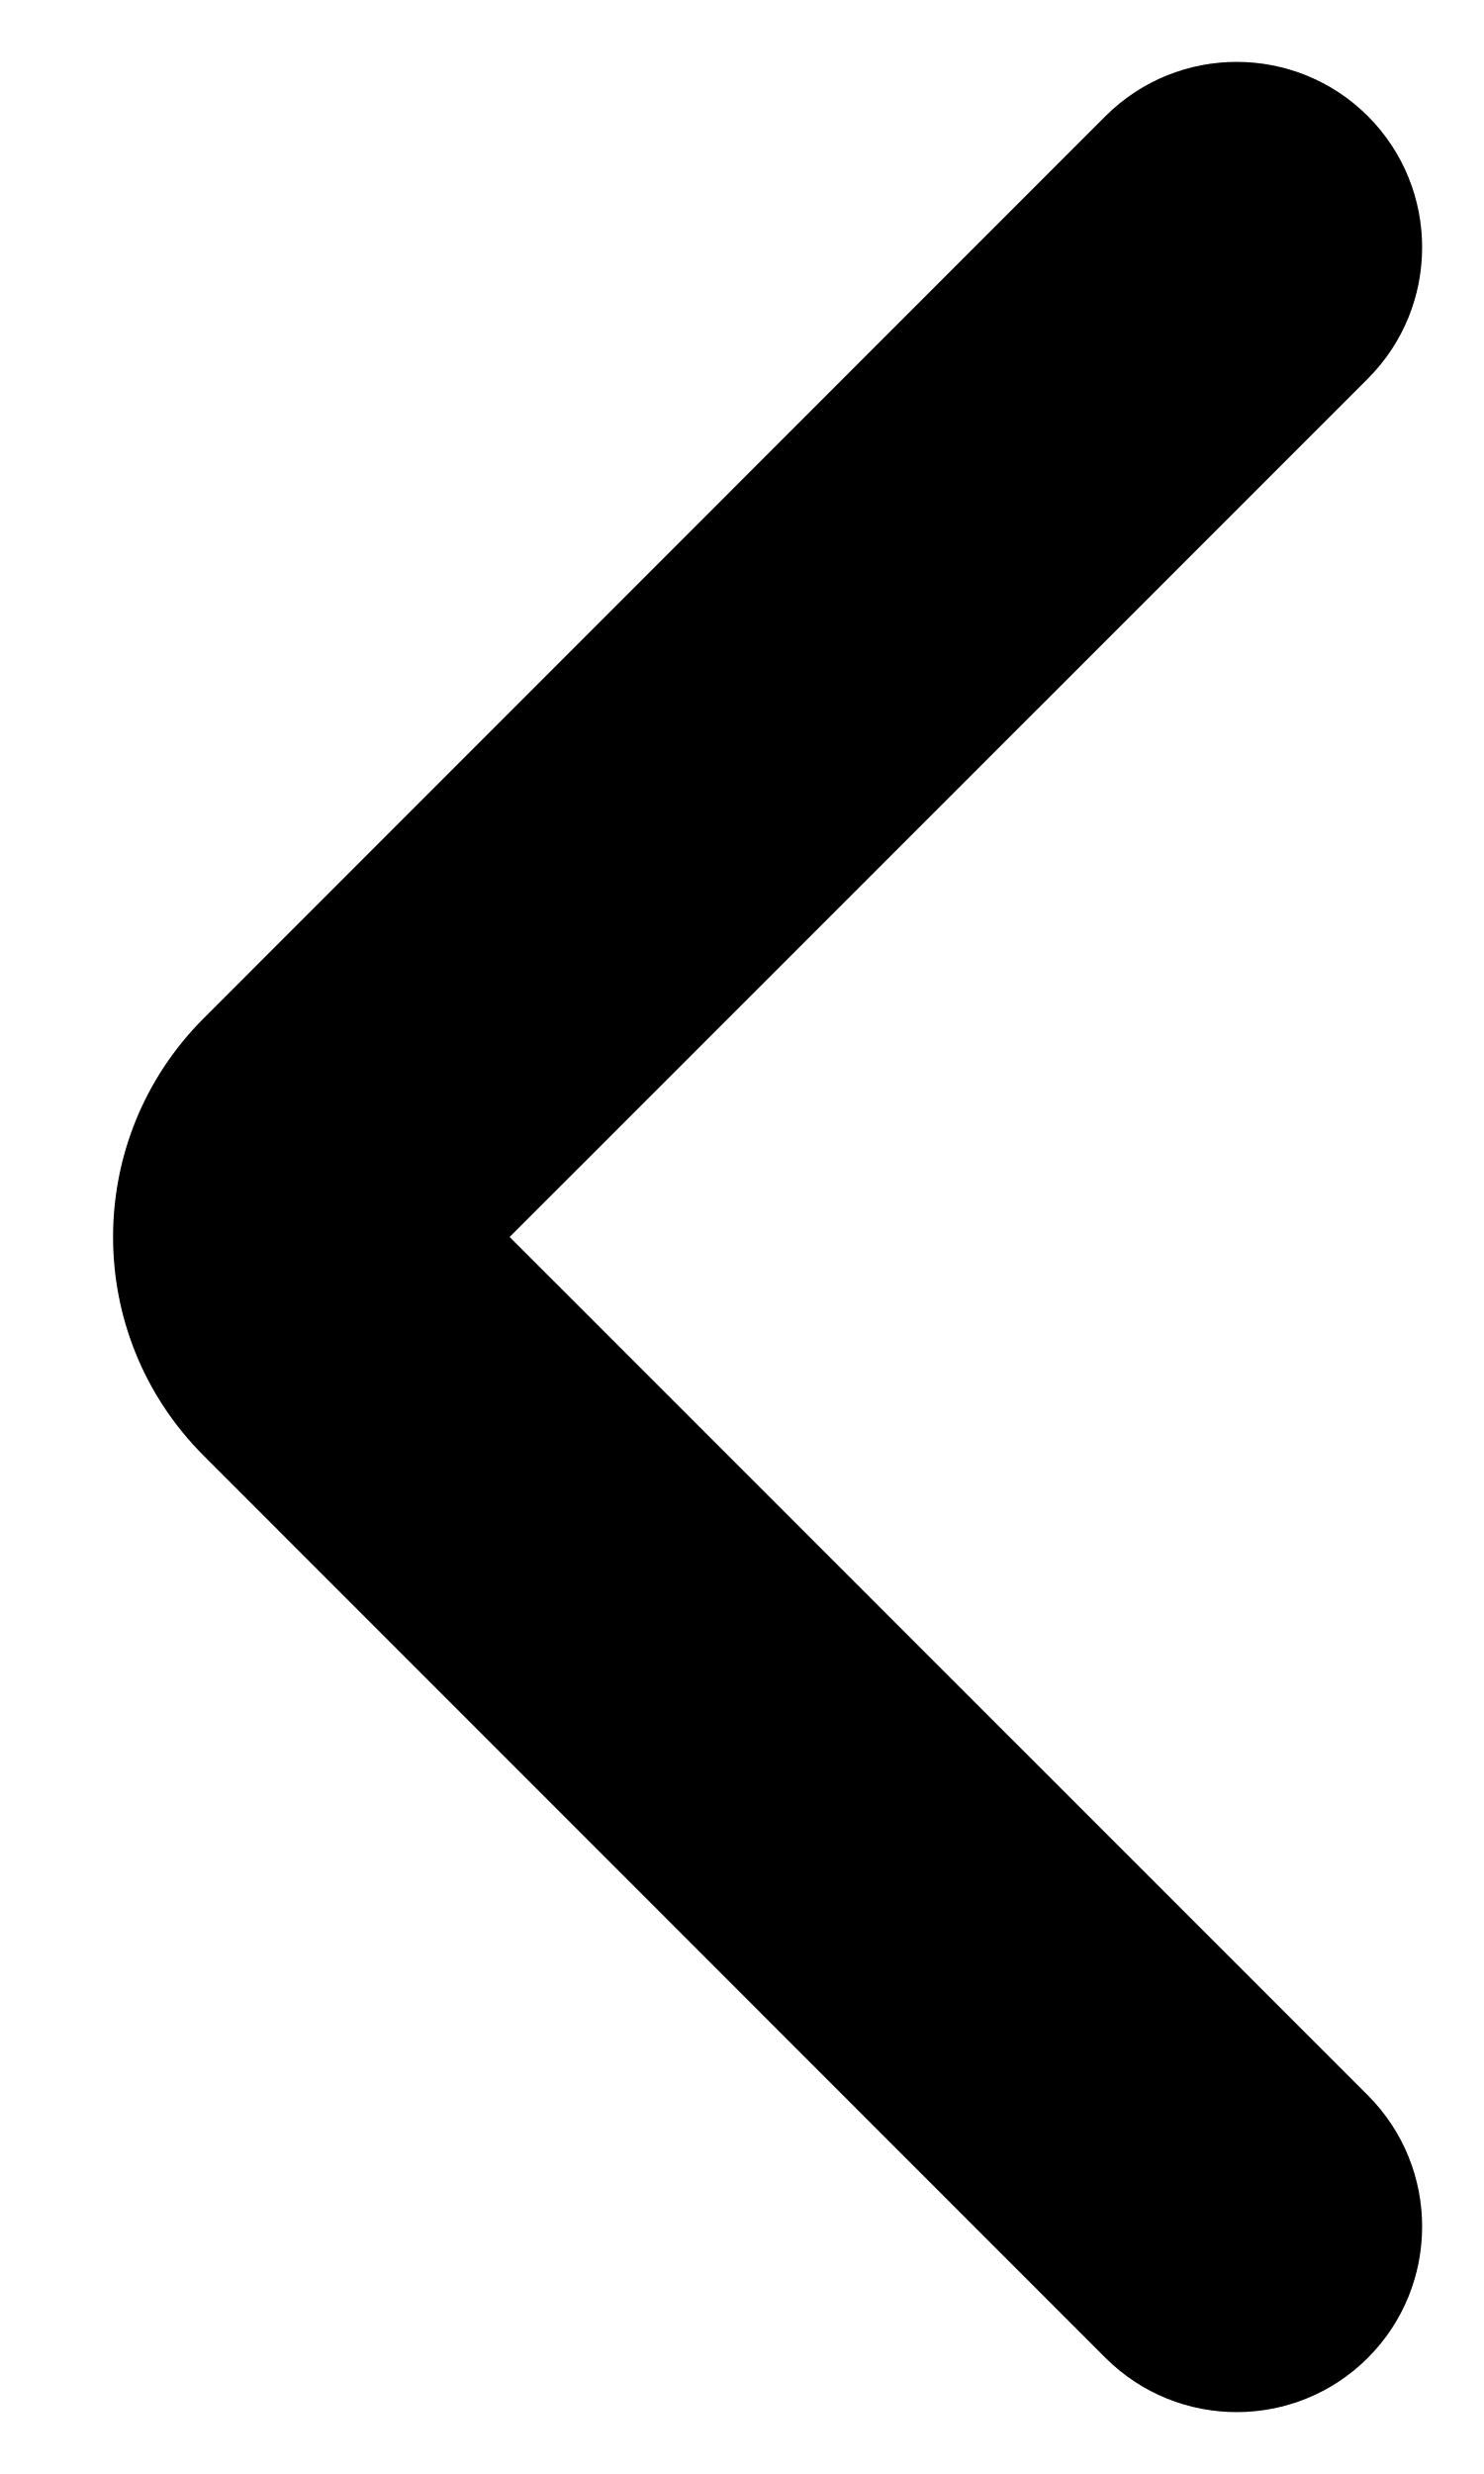
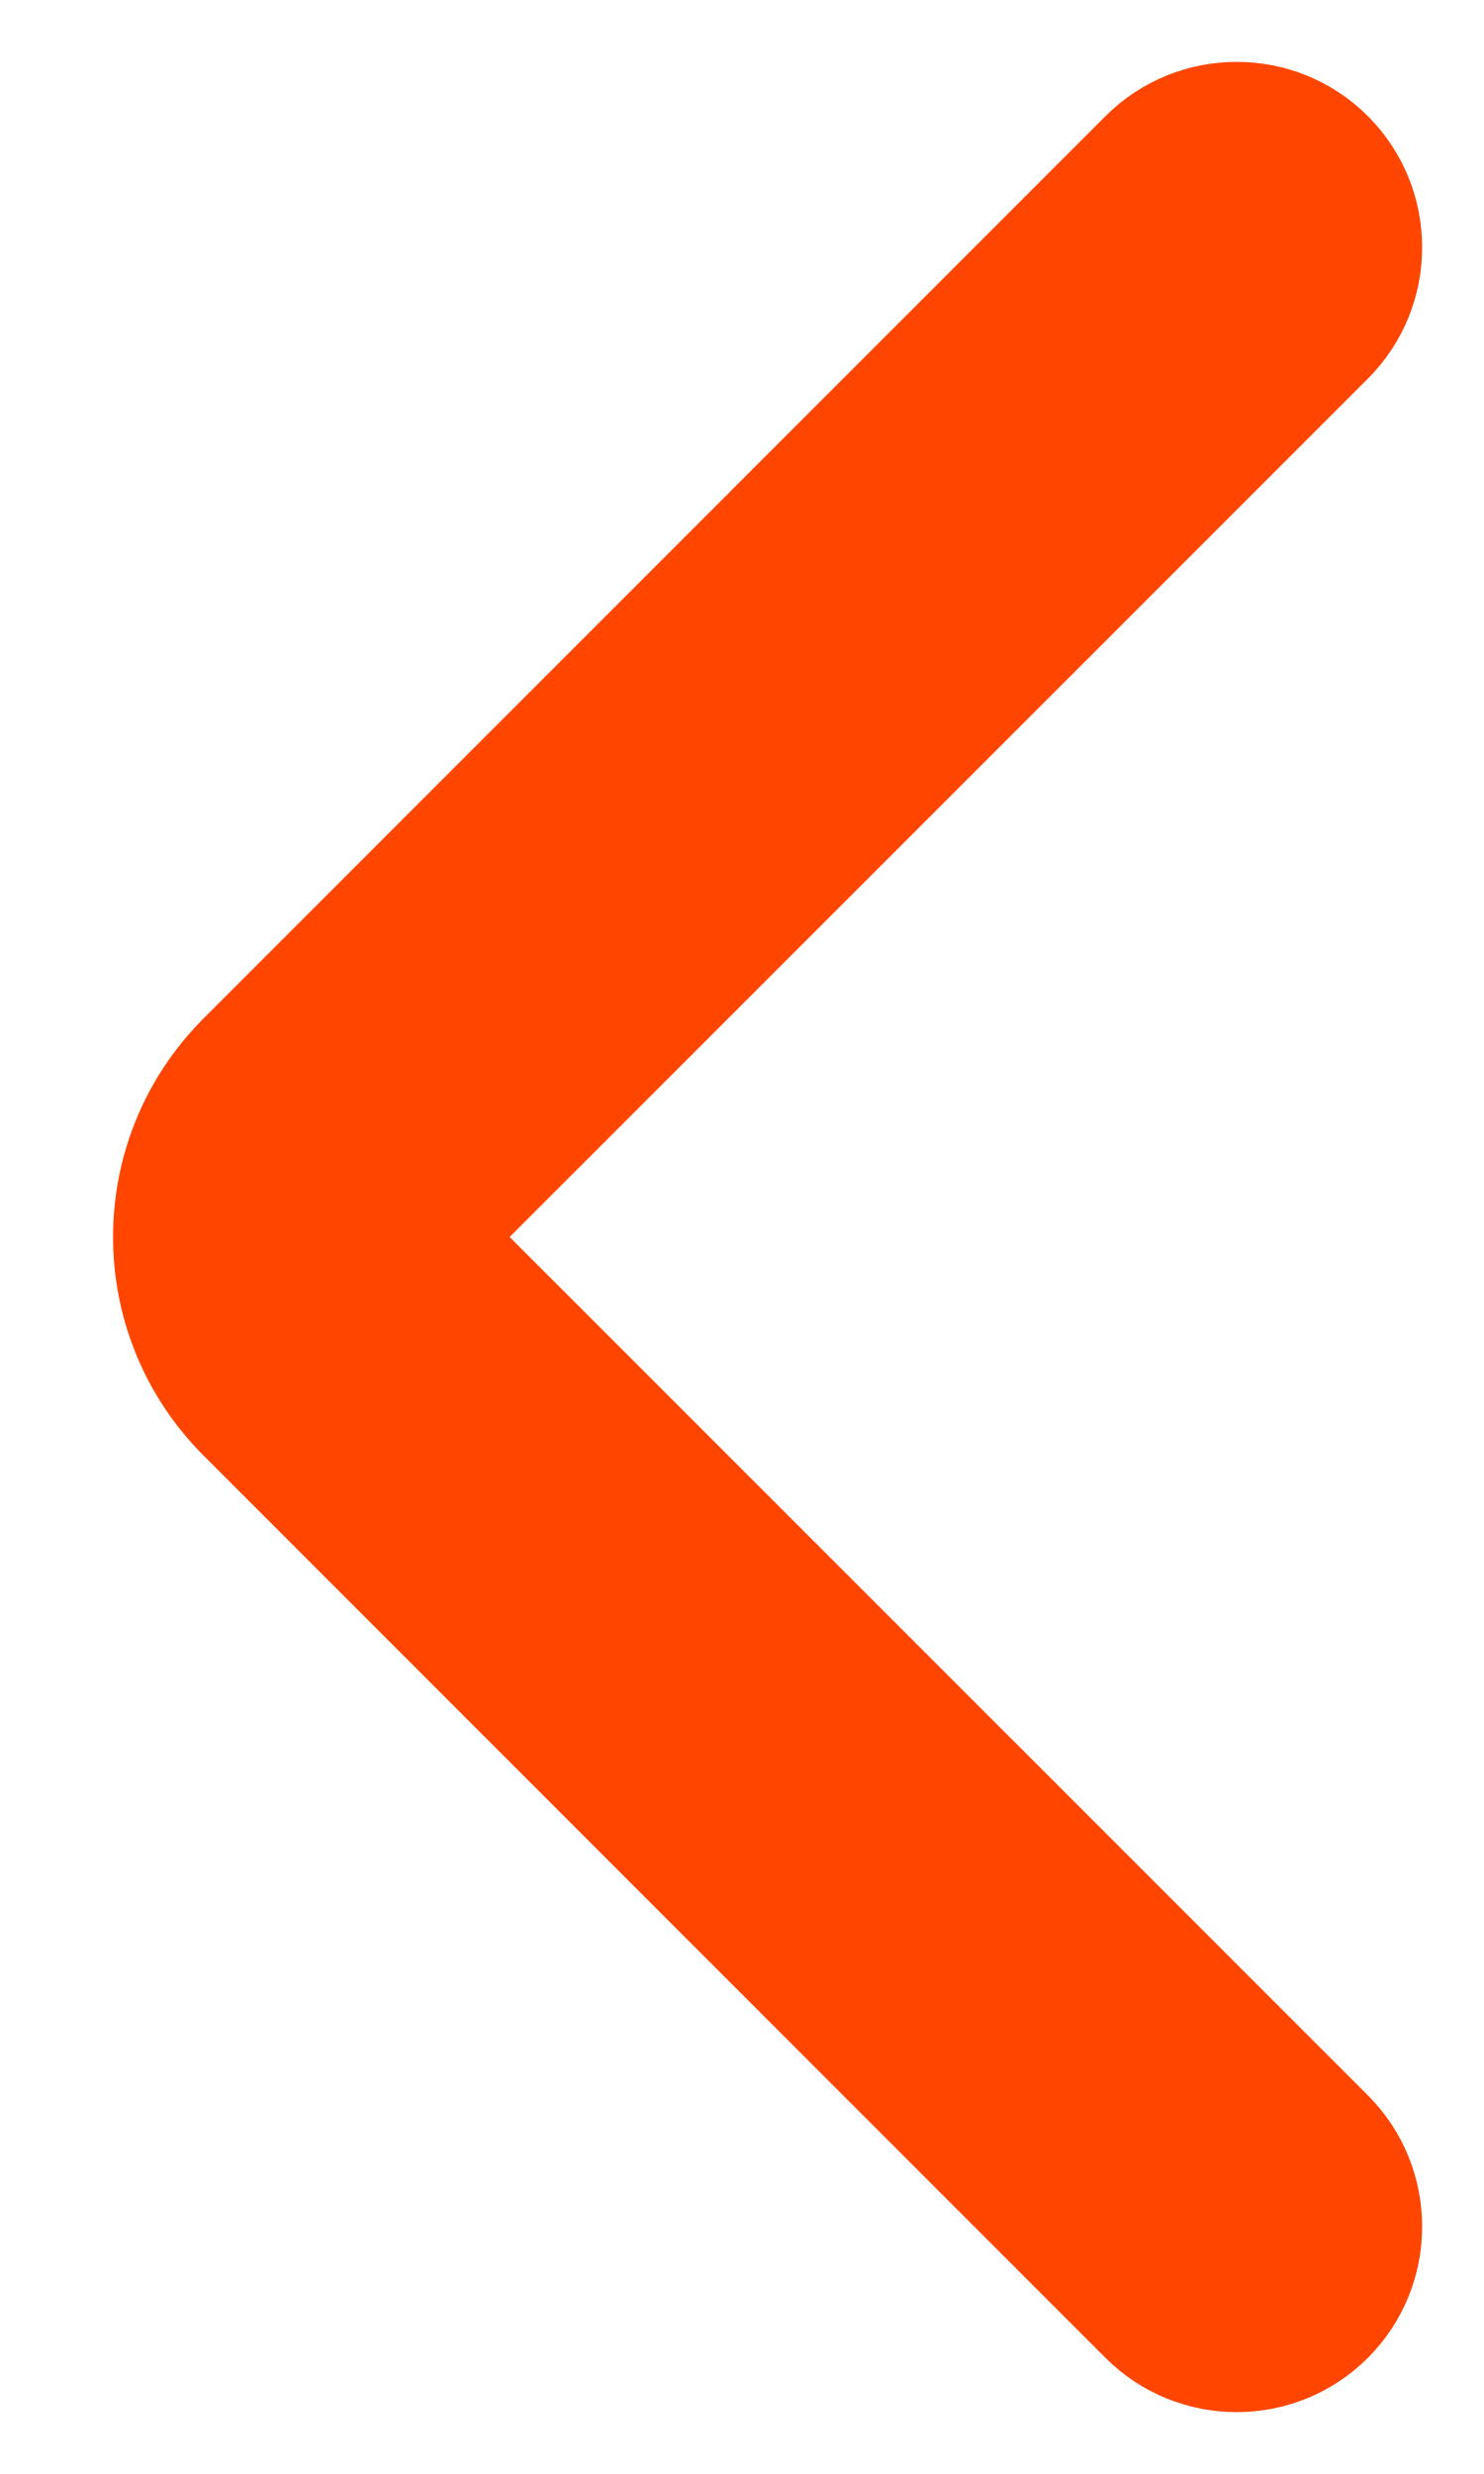
- <svg xmlns="http://www.w3.org/2000/svg" width="12" height="20" viewBox="0 0 12 20" fill="black">
+ <svg xmlns="http://www.w3.org/2000/svg" width="12" height="20" viewBox="0 0 12 20" fill="#FF4500">
  <path fill-rule="evenodd" clip-rule="evenodd" d="M11.061 0.939C11.646 1.525 11.646 2.475 11.061 3.061L4.121 10L11.061 16.939C11.646 17.525 11.646 18.475 11.061 19.061C10.475 19.646 9.525 19.646 8.939 19.061L1.647 11.768C0.67 10.791 0.67 9.209 1.647 8.232L8.939 0.939C9.525 0.354 10.475 0.354 11.061 0.939Z" />
</svg>
